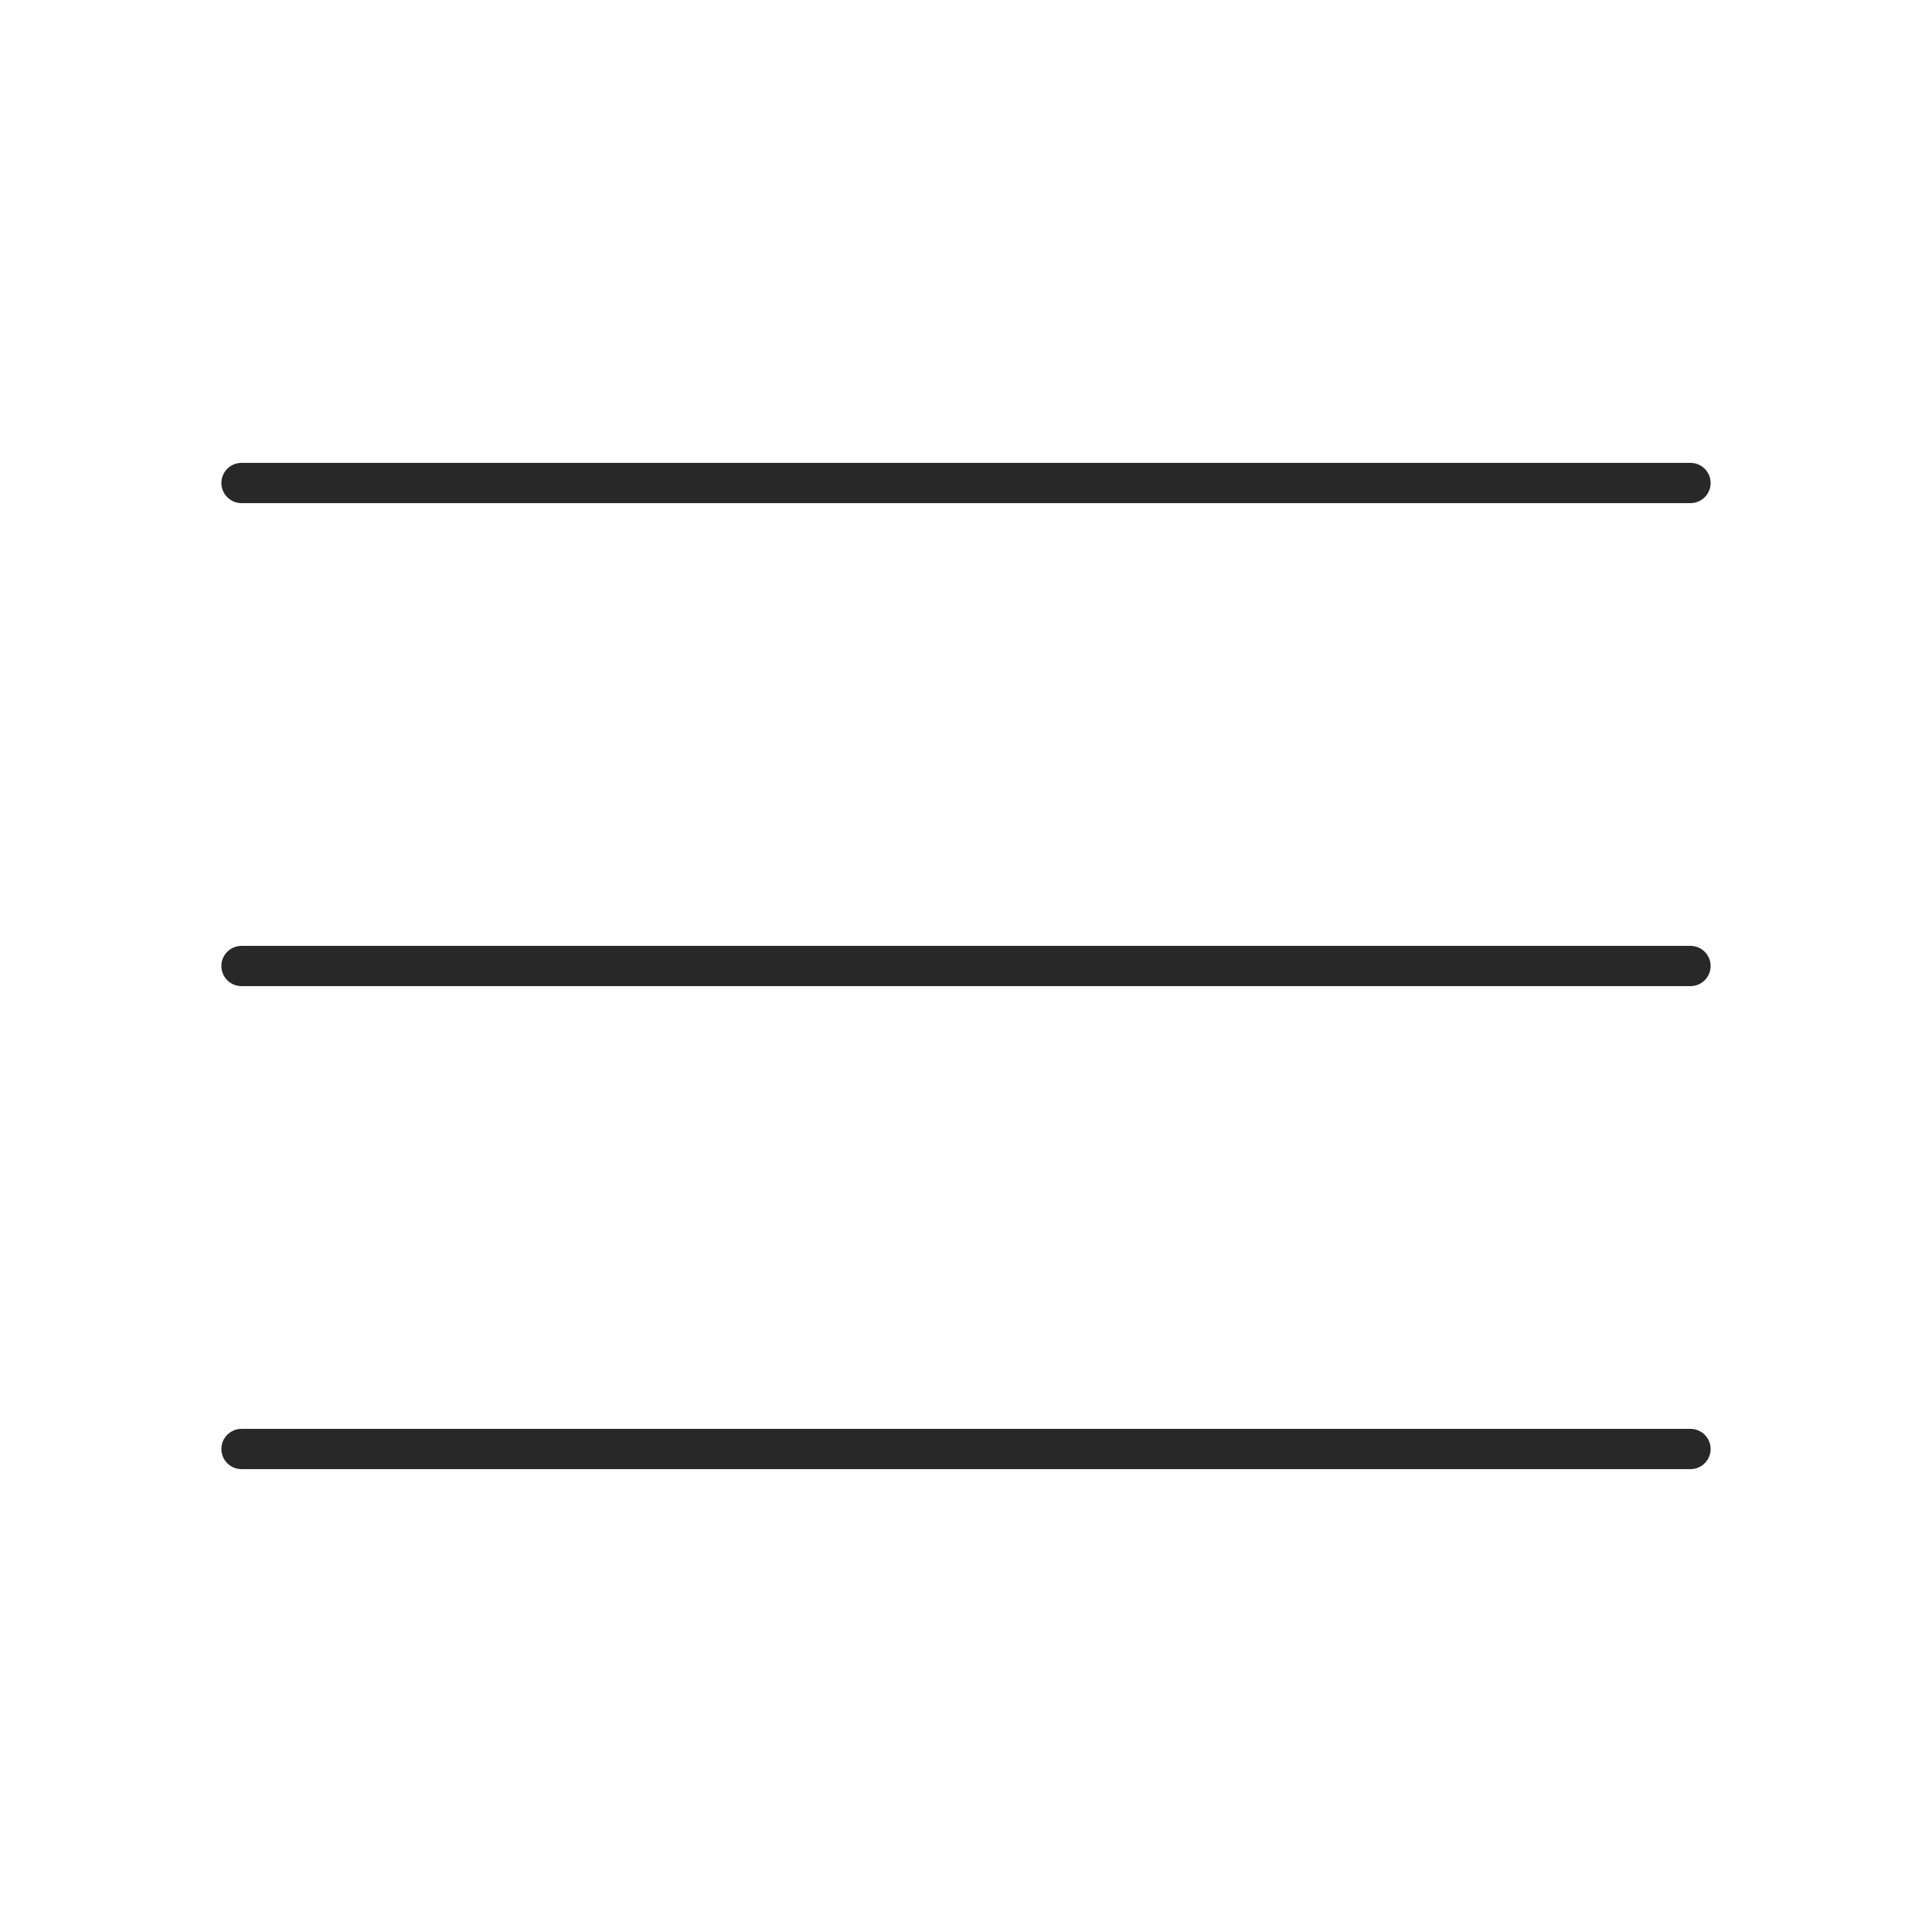
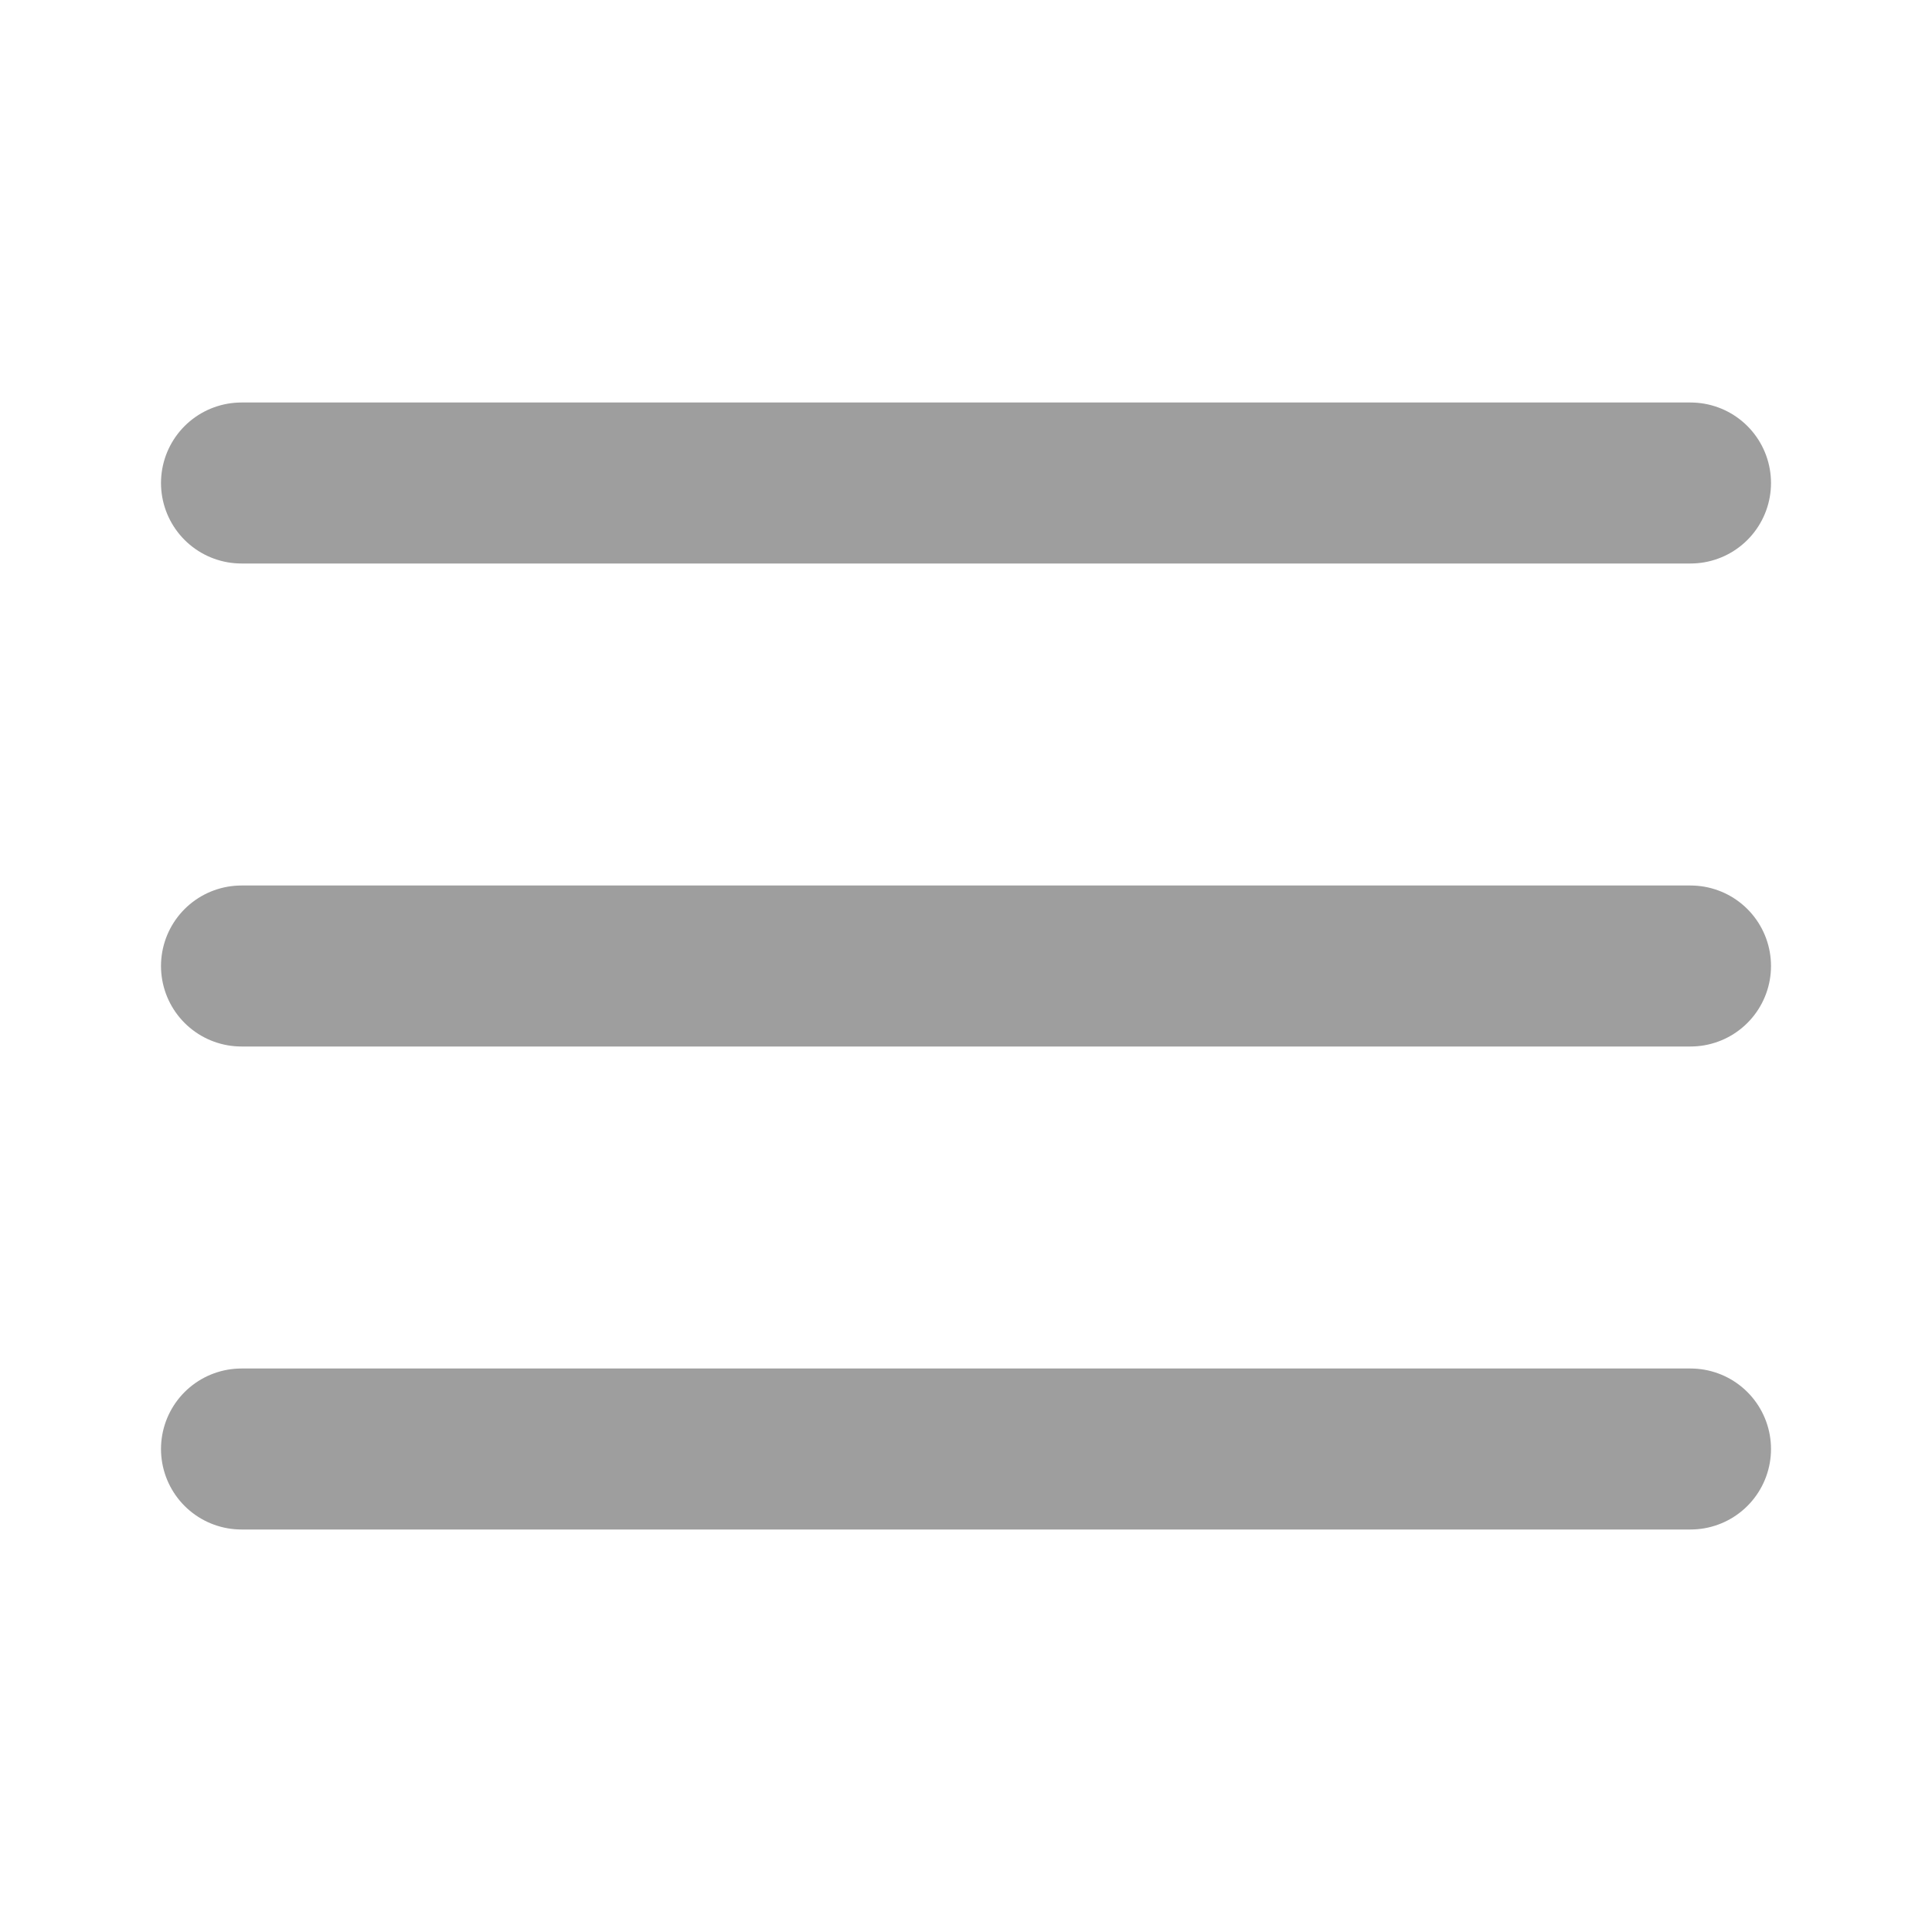
- <svg xmlns="http://www.w3.org/2000/svg" width="24" height="24" viewBox="0 0 24 24" fill="none" stroke="#282828" stroke-width="0.5" stroke-linecap="round" stroke-linejoin="round" class="feather feather-menu">
+ <svg xmlns="http://www.w3.org/2000/svg" width="32" height="32" viewBox="0 0 24 24" fill="none" stroke="#9e9e9e" stroke-width="2" stroke-linecap="round" stroke-linejoin="round" class="feather feather-menu">
  <line x1="3" y1="12" x2="21" y2="12" />
  <line x1="3" y1="6" x2="21" y2="6" />
  <line x1="3" y1="18" x2="21" y2="18" />
</svg>
